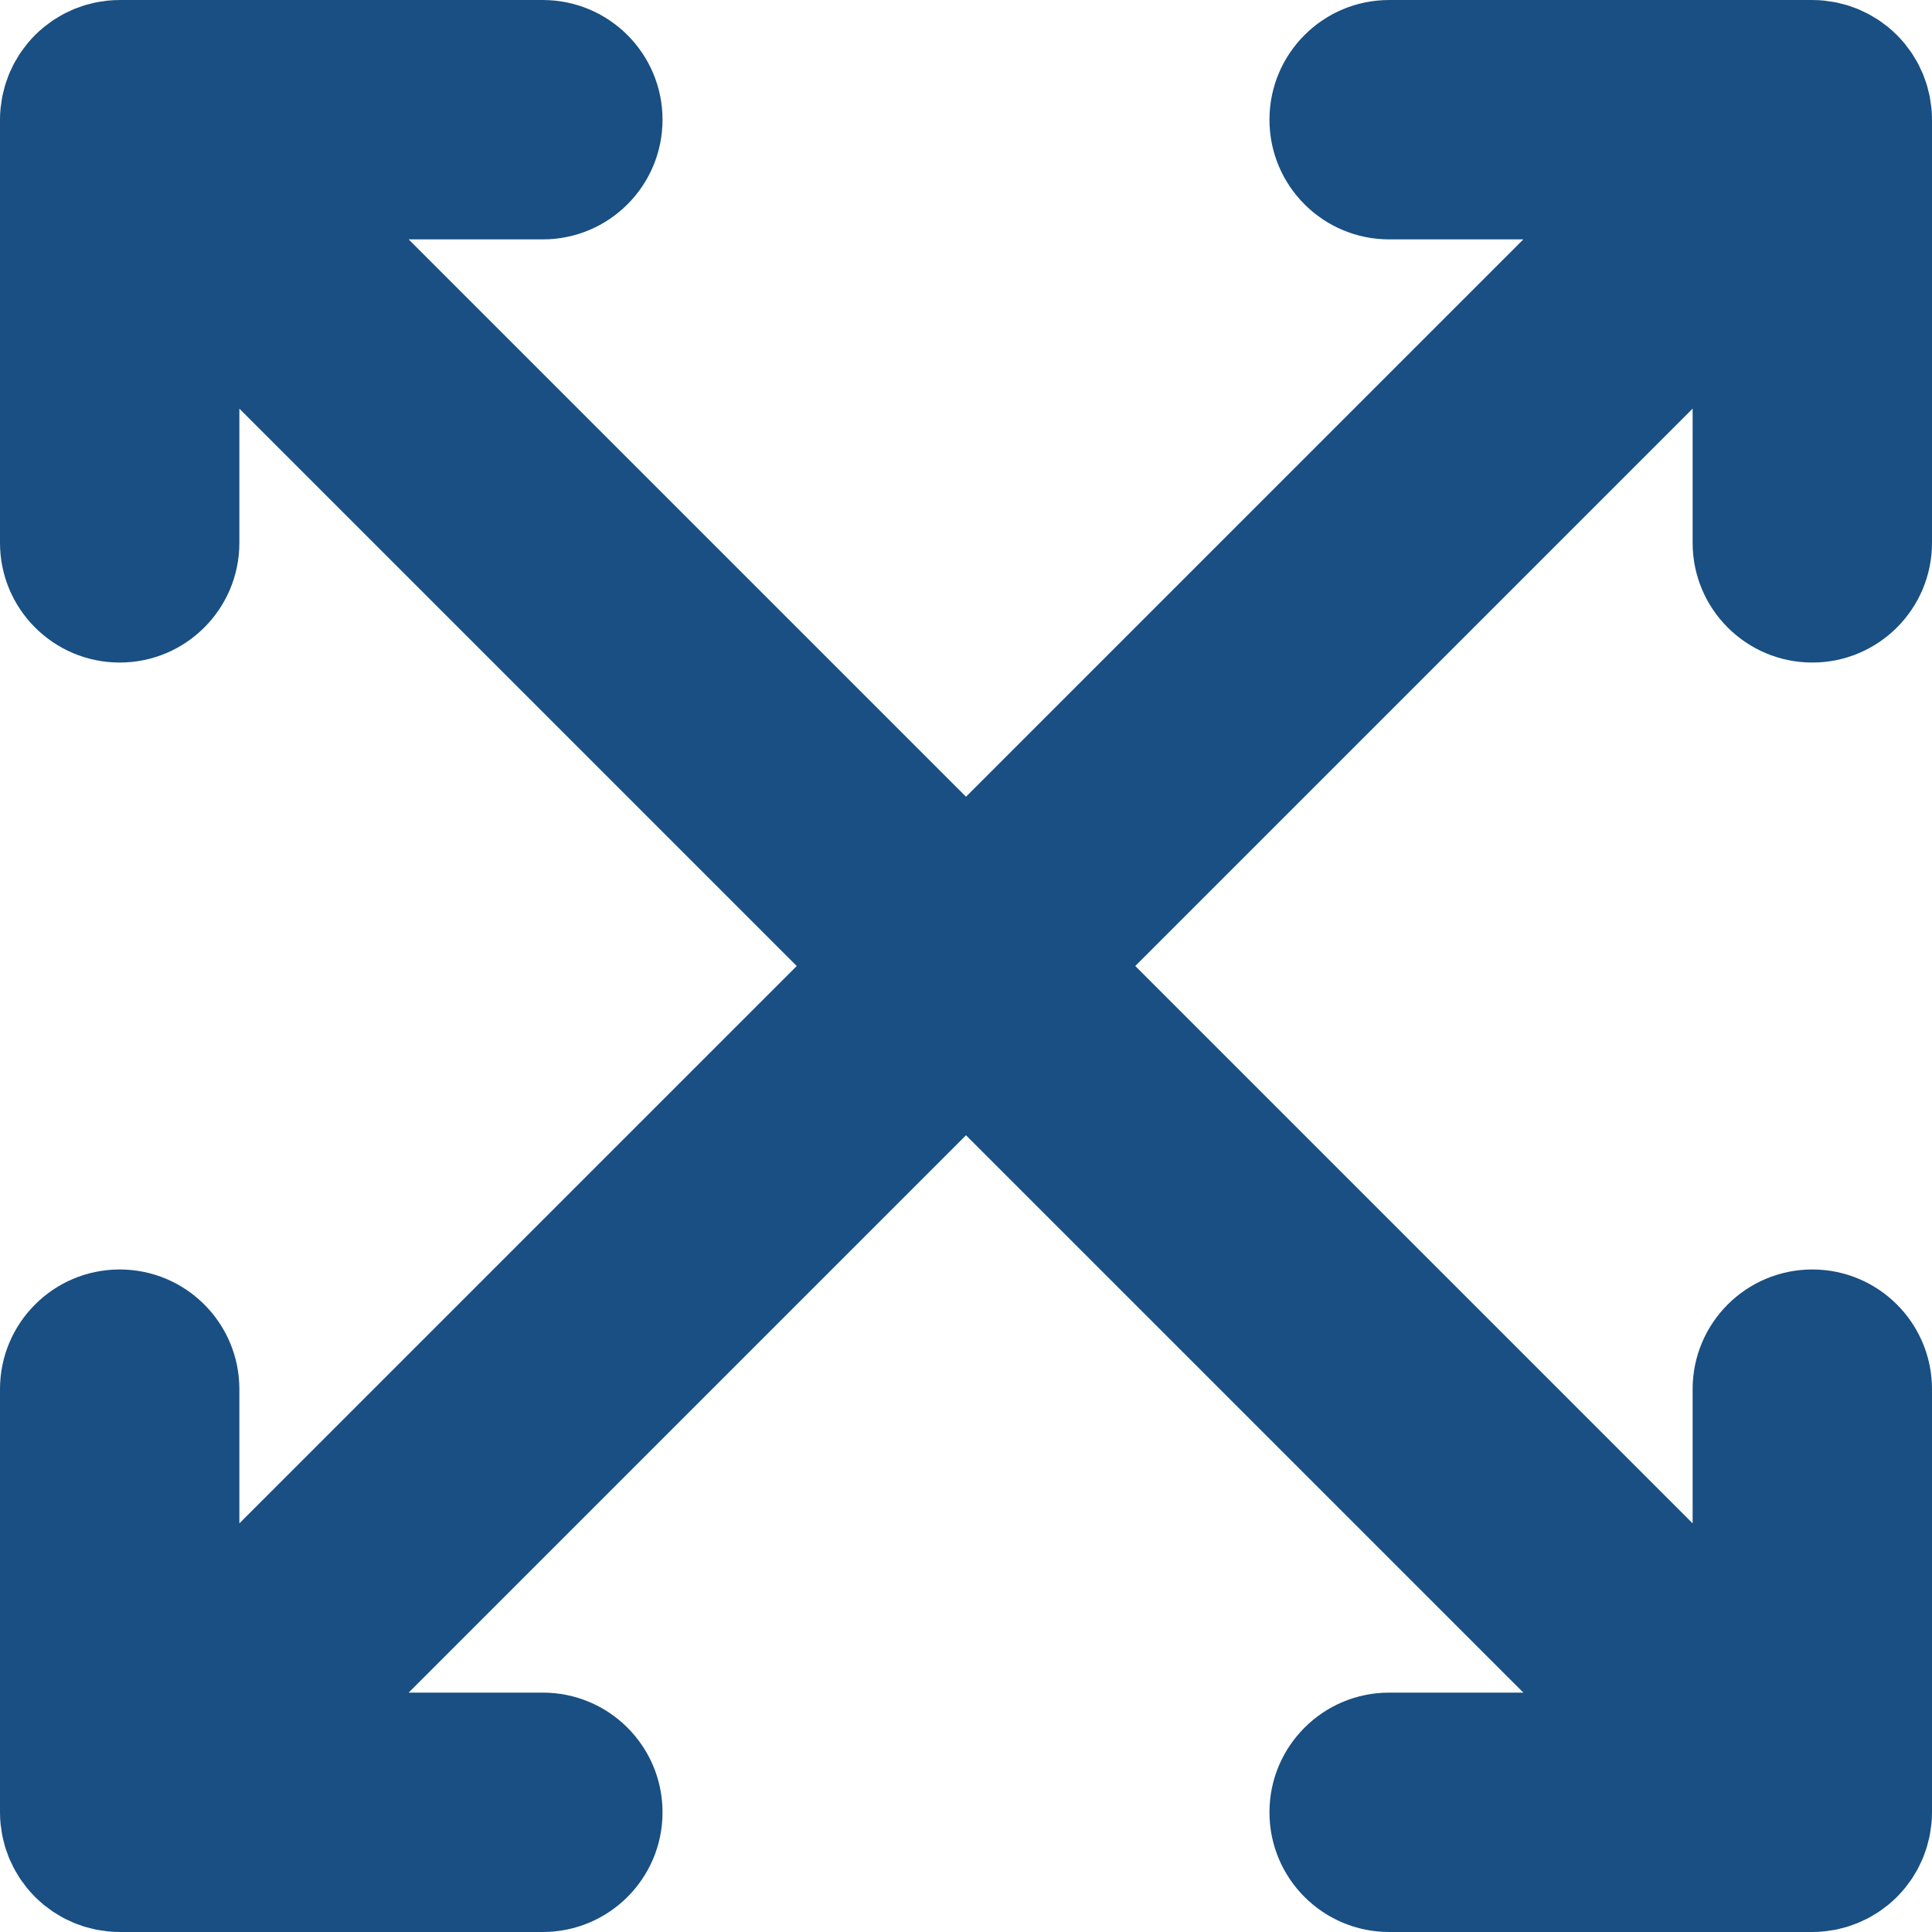
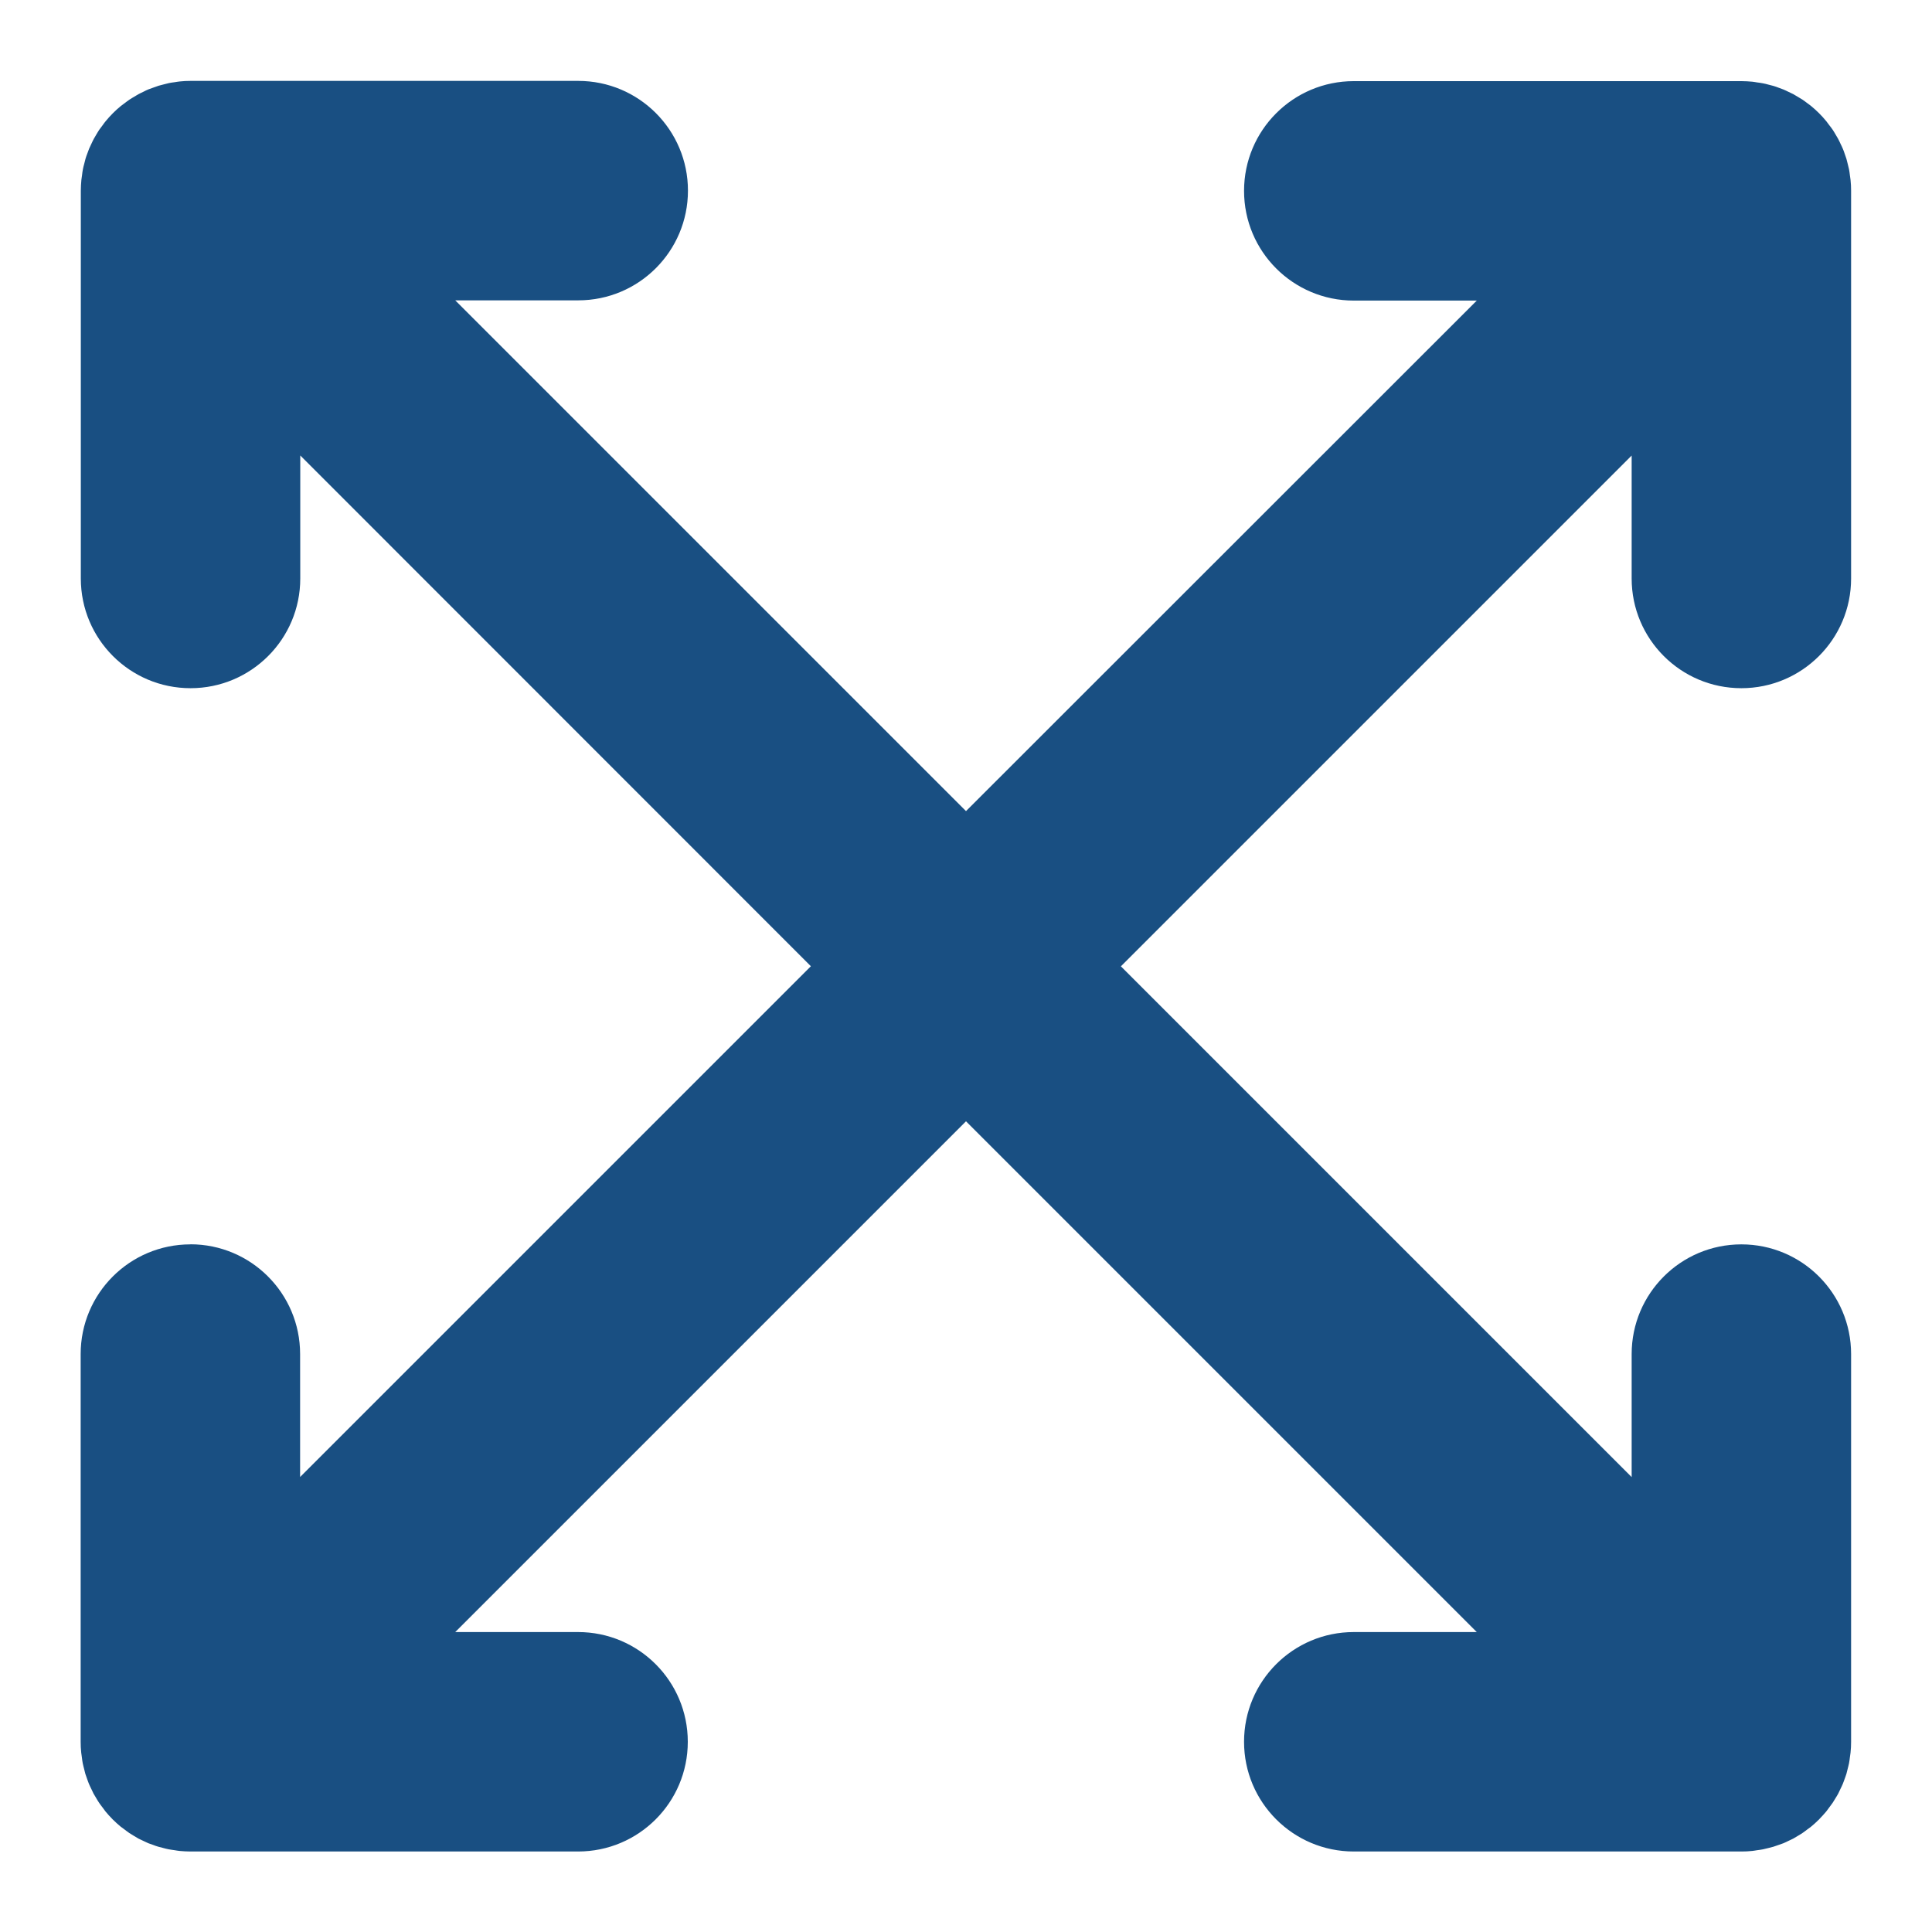
- <svg xmlns="http://www.w3.org/2000/svg" version="1.1" id="Layer_1" x="0px" y="0px" viewBox="0 0 512.004 512.004" style="enable-background:new 0 0 512.004 512.004;" xml:space="preserve">
+ <svg xmlns="http://www.w3.org/2000/svg" version="1.1" id="Layer_1" x="0px" y="0px" viewBox="0 0 24 24" xml:space="preserve" width="24" height="24">
  <defs id="defs907" />
-   <path style="fill:#194f82;fill-opacity:1" d="M31.718,336.425C14.201,336.425,0,350.627,0,368.144v112.13c0,1.051,0.053,2.1,0.156,3.146  c0.047,0.448,0.131,0.886,0.195,1.328c0.08,0.581,0.148,1.163,0.264,1.74c0.104,0.518,0.245,1.019,0.372,1.527  c0.127,0.495,0.235,0.992,0.383,1.482c0.152,0.501,0.34,0.985,0.516,1.476c0.176,0.486,0.334,0.975,0.533,1.453  c0.19,0.459,0.412,0.899,0.626,1.347c0.228,0.491,0.448,0.985,0.706,1.465c0.228,0.429,0.491,0.835,0.74,1.252  c0.281,0.472,0.548,0.949,0.854,1.408c0.311,0.461,0.653,0.892,0.983,1.336c0.29,0.385,0.556,0.78,0.863,1.155  c0.639,0.776,1.313,1.522,2.019,2.235c0.03,0.03,0.051,0.059,0.08,0.089c0.036,0.034,0.072,0.061,0.106,0.095  c0.708,0.7,1.446,1.37,2.218,2.003c0.376,0.309,0.772,0.581,1.161,0.869c0.442,0.33,0.871,0.67,1.33,0.977  c0.459,0.307,0.933,0.573,1.404,0.854c0.419,0.25,0.827,0.512,1.258,0.742c0.478,0.256,0.968,0.472,1.455,0.702  c0.453,0.214,0.897,0.438,1.358,0.63c0.474,0.195,0.956,0.353,1.436,0.524c0.497,0.18,0.987,0.368,1.495,0.524  c0.48,0.144,0.962,0.25,1.446,0.37c0.52,0.131,1.036,0.277,1.567,0.383c0.556,0.11,1.112,0.176,1.673,0.256  c0.465,0.066,0.924,0.154,1.393,0.201c1.04,0.102,2.085,0.159,3.132,0.159h112.14c17.517,0,31.718-14.201,31.718-31.718  s-14.201-31.718-31.718-31.718h-35.567l147.709-147.707l147.709,147.707h-35.573c-17.517,0-31.718,14.201-31.718,31.718  s14.201,31.718,31.718,31.718h112.14c1.045,0,2.089-0.055,3.13-0.159c0.472-0.047,0.928-0.135,1.393-0.201  c0.56-0.08,1.116-0.146,1.673-0.256c0.531-0.106,1.047-0.252,1.567-0.383c0.484-0.121,0.966-0.226,1.446-0.37  c0.508-0.154,0.998-0.345,1.495-0.524c0.48-0.173,0.962-0.33,1.436-0.524c0.461-0.192,0.905-0.417,1.358-0.63  c0.486-0.228,0.979-0.446,1.457-0.702c0.431-0.23,0.837-0.493,1.258-0.742c0.472-0.281,0.945-0.548,1.404-0.854  c0.459-0.307,0.888-0.649,1.33-0.977c0.389-0.29,0.784-0.56,1.161-0.869c0.772-0.632,1.51-1.3,2.218-2.003  c0.034-0.034,0.07-0.061,0.106-0.095c0.03-0.03,0.051-0.059,0.08-0.089c0.706-0.713,1.381-1.457,2.019-2.235  c0.307-0.374,0.573-0.77,0.863-1.155c0.33-0.442,0.672-0.875,0.983-1.336c0.309-0.459,0.573-0.937,0.854-1.408  c0.247-0.417,0.512-0.823,0.74-1.252c0.258-0.482,0.478-0.975,0.706-1.465c0.211-0.448,0.436-0.886,0.626-1.347  c0.199-0.478,0.357-0.966,0.533-1.453c0.176-0.491,0.364-0.975,0.516-1.476c0.146-0.491,0.256-0.987,0.383-1.482  c0.127-0.508,0.269-1.011,0.372-1.527c0.116-0.577,0.184-1.159,0.264-1.74c0.063-0.444,0.148-0.88,0.195-1.328  c0.104-1.047,0.157-2.096,0.157-3.146v-112.13c0-17.517-14.201-31.718-31.718-31.718s-31.718,14.201-31.718,31.718v35.567  L300.859,256.003l147.709-147.707v35.567c0,17.517,14.201,31.718,31.718,31.718s31.718-14.201,31.718-31.718V31.735  c0-1.051-0.053-2.1-0.157-3.146c-0.044-0.448-0.129-0.886-0.195-1.33c-0.082-0.579-0.15-1.161-0.264-1.738  c-0.104-0.52-0.245-1.021-0.374-1.533c-0.125-0.493-0.233-0.99-0.381-1.478c-0.152-0.503-0.343-0.99-0.518-1.484  c-0.173-0.482-0.332-0.968-0.529-1.444c-0.195-0.463-0.419-0.907-0.632-1.36c-0.228-0.486-0.446-0.975-0.7-1.453  c-0.233-0.438-0.499-0.85-0.753-1.275c-0.277-0.463-0.537-0.933-0.842-1.383c-0.319-0.478-0.672-0.926-1.015-1.383  c-0.279-0.37-0.535-0.749-0.829-1.108c-1.328-1.618-2.812-3.1-4.43-4.428c-0.366-0.302-0.753-0.565-1.129-0.846  c-0.45-0.336-0.892-0.685-1.362-1c-0.457-0.304-0.928-0.569-1.398-0.848c-0.419-0.252-0.831-0.514-1.26-0.746  c-0.48-0.256-0.973-0.474-1.461-0.704c-0.45-0.211-0.892-0.436-1.351-0.628c-0.476-0.197-0.962-0.355-1.444-0.527  c-0.493-0.178-0.983-0.366-1.489-0.52c-0.48-0.146-0.968-0.252-1.455-0.374c-0.518-0.129-1.028-0.275-1.556-0.379  c-0.558-0.112-1.123-0.176-1.685-0.258c-0.463-0.066-0.918-0.154-1.383-0.201c-1.034-0.101-2.072-0.156-3.111-0.156  c-0.008,0-0.015-0.002-0.021-0.002H368.141c-17.517,0-31.718,14.201-31.718,31.718s14.201,31.718,31.718,31.718h35.567  L255.999,211.143L108.292,63.44h35.567c17.517,0,31.718-14.201,31.718-31.718S161.375,0.004,143.859,0.004H31.718  c-0.017,0-0.032,0.002-0.049,0.002c-1.028,0.002-2.055,0.055-3.081,0.156c-0.478,0.047-0.939,0.135-1.41,0.203  c-0.554,0.08-1.106,0.144-1.656,0.254c-0.537,0.106-1.057,0.254-1.586,0.387c-0.476,0.121-0.954,0.224-1.425,0.366  c-0.516,0.156-1.015,0.349-1.52,0.531c-0.472,0.169-0.945,0.324-1.41,0.516c-0.472,0.197-0.924,0.427-1.383,0.645  c-0.48,0.226-0.96,0.438-1.425,0.687c-0.446,0.237-0.867,0.51-1.298,0.765c-0.457,0.275-0.92,0.533-1.366,0.829  c-0.48,0.321-0.93,0.679-1.391,1.023c-0.366,0.275-0.744,0.529-1.1,0.823c-1.62,1.328-3.102,2.812-4.432,4.43  c-0.294,0.359-0.55,0.74-0.829,1.108c-0.343,0.457-0.696,0.905-1.015,1.383c-0.302,0.453-0.562,0.92-0.839,1.385  c-0.254,0.423-0.52,0.837-0.753,1.275c-0.256,0.476-0.472,0.966-0.702,1.451c-0.211,0.453-0.438,0.897-0.63,1.36  c-0.197,0.476-0.355,0.962-0.529,1.444c-0.176,0.493-0.366,0.979-0.518,1.484C1.224,23,1.114,23.495,0.99,23.989  c-0.129,0.51-0.271,1.013-0.374,1.533c-0.114,0.575-0.182,1.157-0.264,1.738c-0.063,0.444-0.148,0.882-0.195,1.33  C0.053,29.635,0,30.684,0,31.735v112.13c0,17.517,14.201,31.718,31.718,31.718s31.718-14.201,31.718-31.718v-35.567l147.709,147.707  L63.436,403.71v-35.567C63.436,350.627,49.235,336.425,31.718,336.425z" id="path872" />
-   <g id="g874">
+   <path style="fill:#194f82;fill-opacity:1;stroke-width:0.043" d="m 2.365,15.458 c -0.753,0 -1.363,0.61 -1.363,1.363 v 4.817 c 0,0.045 0.002,0.09 0.007,0.135 0.002,0.019 0.006,0.038 0.008,0.057 0.003,0.025 0.006,0.05 0.011,0.075 0.004,0.022 0.011,0.044 0.016,0.066 0.005,0.021 0.01,0.043 0.016,0.064 0.007,0.022 0.015,0.042 0.022,0.063 0.008,0.021 0.014,0.042 0.023,0.062 0.008,0.02 0.018,0.039 0.027,0.058 0.01,0.021 0.019,0.042 0.03,0.063 0.01,0.018 0.021,0.036 0.032,0.054 0.012,0.02 0.024,0.041 0.037,0.06 0.013,0.02 0.028,0.038 0.042,0.057 0.012,0.017 0.024,0.034 0.037,0.05 0.027,0.033 0.056,0.065 0.087,0.096 0.001,0.001 0.002,0.003 0.003,0.004 0.002,0.001 0.003,0.003 0.005,0.004 0.03,0.03 0.062,0.059 0.095,0.086 0.016,0.013 0.033,0.025 0.05,0.037 0.019,0.014 0.037,0.029 0.057,0.042 0.02,0.013 0.04,0.025 0.06,0.037 0.018,0.011 0.036,0.022 0.054,0.032 0.021,0.011 0.042,0.02 0.063,0.03 0.019,0.009 0.039,0.019 0.058,0.027 0.02,0.008 0.041,0.015 0.062,0.022 0.021,0.008 0.042,0.016 0.064,0.022 0.021,0.006 0.041,0.011 0.062,0.016 0.022,0.006 0.045,0.012 0.067,0.016 0.024,0.005 0.048,0.007 0.072,0.011 0.02,0.003 0.04,0.007 0.06,0.009 0.045,0.004 0.09,0.007 0.135,0.007 h 4.817 c 0.753,0 1.363,-0.61 1.363,-1.363 0,-0.753 -0.61,-1.363 -1.363,-1.363 H 5.655 l 6.345,-6.345 6.345,6.345 h -1.528 c -0.753,0 -1.363,0.61 -1.363,1.363 0,0.752 0.61,1.363 1.363,1.363 h 4.817 c 0.045,0 0.09,-0.002 0.134,-0.007 0.02,-0.002 0.04,-0.006 0.06,-0.009 0.024,-0.003 0.048,-0.006 0.072,-0.011 0.023,-0.005 0.045,-0.011 0.067,-0.016 0.021,-0.005 0.042,-0.01 0.062,-0.016 0.022,-0.007 0.043,-0.015 0.064,-0.022 0.021,-0.007 0.041,-0.014 0.062,-0.022 0.02,-0.008 0.039,-0.018 0.058,-0.027 0.021,-0.01 0.042,-0.019 0.063,-0.03 0.018,-0.01 0.036,-0.021 0.054,-0.032 0.02,-0.012 0.041,-0.024 0.06,-0.037 0.02,-0.013 0.038,-0.028 0.057,-0.042 0.017,-0.012 0.034,-0.024 0.05,-0.037 0.033,-0.027 0.065,-0.056 0.095,-0.086 0.001,-0.001 0.003,-0.003 0.005,-0.004 0.001,-0.001 0.002,-0.003 0.003,-0.004 0.03,-0.031 0.059,-0.063 0.087,-0.096 0.013,-0.016 0.025,-0.033 0.037,-0.05 0.014,-0.019 0.029,-0.038 0.042,-0.057 0.013,-0.02 0.025,-0.04 0.037,-0.06 0.011,-0.018 0.022,-0.035 0.032,-0.054 0.011,-0.021 0.021,-0.042 0.03,-0.063 0.009,-0.019 0.019,-0.038 0.027,-0.058 0.009,-0.021 0.015,-0.042 0.023,-0.062 0.007,-0.021 0.016,-0.042 0.022,-0.063 0.006,-0.021 0.011,-0.042 0.016,-0.064 0.005,-0.022 0.012,-0.043 0.016,-0.066 0.005,-0.025 0.008,-0.05 0.011,-0.075 0.003,-0.019 0.006,-0.038 0.008,-0.057 0.005,-0.045 0.007,-0.09 0.007,-0.135 v -4.817 c 0,-0.753 -0.61,-1.363 -1.363,-1.363 -0.753,0 -1.363,0.61 -1.363,1.363 v 1.528 l -6.345,-6.345 6.345,-6.345 V 7.186 c 0,0.753 0.61,1.363 1.363,1.363 0.753,0 1.363,-0.61 1.363,-1.363 V 2.369 c 0,-0.045 -0.002,-0.09 -0.007,-0.135 -0.002,-0.019 -0.005,-0.038 -0.008,-0.057 -0.003,-0.025 -0.006,-0.05 -0.011,-0.075 -0.005,-0.022 -0.011,-0.044 -0.016,-0.066 -0.005,-0.021 -0.01,-0.043 -0.016,-0.063 -0.007,-0.022 -0.015,-0.043 -0.022,-0.064 -0.007,-0.021 -0.014,-0.042 -0.023,-0.062 -0.008,-0.02 -0.018,-0.039 -0.027,-0.058 -0.01,-0.021 -0.019,-0.042 -0.03,-0.062 -0.01,-0.019 -0.021,-0.037 -0.032,-0.055 -0.012,-0.02 -0.023,-0.04 -0.036,-0.059 -0.014,-0.021 -0.029,-0.04 -0.044,-0.059 -0.012,-0.016 -0.023,-0.032 -0.036,-0.048 -0.057,-0.07 -0.121,-0.133 -0.19,-0.19 -0.016,-0.013 -0.032,-0.024 -0.048,-0.036 -0.019,-0.014 -0.038,-0.029 -0.059,-0.043 -0.02,-0.013 -0.04,-0.024 -0.06,-0.036 -0.018,-0.011 -0.036,-0.022 -0.054,-0.032 -0.021,-0.011 -0.042,-0.02 -0.063,-0.03 -0.019,-0.009 -0.038,-0.019 -0.058,-0.027 -0.02,-0.008 -0.041,-0.015 -0.062,-0.023 -0.021,-0.008 -0.042,-0.016 -0.064,-0.022 -0.021,-0.006 -0.042,-0.011 -0.062,-0.016 -0.022,-0.006 -0.044,-0.012 -0.067,-0.016 -0.024,-0.005 -0.048,-0.008 -0.072,-0.011 -0.02,-0.003 -0.039,-0.007 -0.059,-0.009 -0.044,-0.004 -0.089,-0.007 -0.134,-0.007 -3.42e-4,0 -6.44e-4,-8.59e-5 -9.01e-4,-8.59e-5 h -4.817 c -0.753,0 -1.363,0.61 -1.363,1.363 0,0.753 0.61,1.363 1.363,1.363 h 1.528 L 12,10.076 5.655,3.731 h 1.528 c 0.753,0 1.363,-0.61 1.363,-1.363 0,-0.753 -0.61,-1.363 -1.363,-1.363 H 2.365 c -7.302e-4,0 -0.001,8.58e-5 -0.002,8.58e-5 -0.044,8.6e-5 -0.088,0.002 -0.132,0.007 -0.021,0.002 -0.04,0.006 -0.061,0.009 -0.024,0.003 -0.048,0.006 -0.071,0.011 -0.023,0.005 -0.045,0.011 -0.068,0.017 -0.02,0.005 -0.041,0.01 -0.061,0.016 -0.022,0.007 -0.044,0.015 -0.065,0.023 -0.02,0.007 -0.041,0.014 -0.061,0.022 -0.02,0.008 -0.04,0.018 -0.059,0.028 -0.021,0.01 -0.041,0.019 -0.061,0.03 -0.019,0.01 -0.037,0.022 -0.056,0.033 -0.02,0.012 -0.04,0.023 -0.059,0.036 -0.021,0.014 -0.04,0.029 -0.06,0.044 -0.016,0.012 -0.032,0.023 -0.047,0.035 -0.07,0.057 -0.133,0.121 -0.19,0.19 -0.013,0.015 -0.024,0.032 -0.036,0.048 -0.015,0.02 -0.03,0.039 -0.044,0.059 -0.013,0.019 -0.024,0.04 -0.036,0.059 -0.011,0.018 -0.022,0.036 -0.032,0.055 -0.011,0.02 -0.02,0.041 -0.03,0.062 -0.009,0.019 -0.019,0.039 -0.027,0.058 -0.008,0.02 -0.015,0.041 -0.023,0.062 -0.008,0.021 -0.016,0.042 -0.022,0.064 -0.006,0.021 -0.011,0.042 -0.016,0.063 -0.006,0.022 -0.012,0.044 -0.016,0.066 -0.005,0.025 -0.008,0.05 -0.011,0.075 -0.003,0.019 -0.006,0.038 -0.008,0.057 -0.004,0.045 -0.007,0.09 -0.007,0.135 V 7.186 c 0,0.753 0.61,1.363 1.363,1.363 0.753,0 1.363,-0.61 1.363,-1.363 V 5.658 L 10.073,12.003 3.728,18.348 v -1.528 c 0,-0.752 -0.61,-1.363 -1.363,-1.363 z" id="path872" />
+   <g id="g874" transform="matrix(0.04295833,0,0,0.04295833,1.002789,1.005655)">
</g>
-   <g id="g876">
+   <g id="g876" transform="matrix(0.04295833,0,0,0.04295833,1.002789,1.005655)">
</g>
-   <g id="g878">
+   <g id="g878" transform="matrix(0.04295833,0,0,0.04295833,1.002789,1.005655)">
</g>
-   <g id="g880">
+   <g id="g880" transform="matrix(0.04295833,0,0,0.04295833,1.002789,1.005655)">
</g>
-   <g id="g882">
+   <g id="g882" transform="matrix(0.04295833,0,0,0.04295833,1.002789,1.005655)">
</g>
-   <g id="g884">
+   <g id="g884" transform="matrix(0.04295833,0,0,0.04295833,1.002789,1.005655)">
</g>
-   <g id="g886">
+   <g id="g886" transform="matrix(0.04295833,0,0,0.04295833,1.002789,1.005655)">
</g>
-   <g id="g888">
+   <g id="g888" transform="matrix(0.04295833,0,0,0.04295833,1.002789,1.005655)">
</g>
-   <g id="g890">
+   <g id="g890" transform="matrix(0.04295833,0,0,0.04295833,1.002789,1.005655)">
</g>
-   <g id="g892">
+   <g id="g892" transform="matrix(0.04295833,0,0,0.04295833,1.002789,1.005655)">
</g>
-   <g id="g894">
+   <g id="g894" transform="matrix(0.04295833,0,0,0.04295833,1.002789,1.005655)">
</g>
-   <g id="g896">
+   <g id="g896" transform="matrix(0.04295833,0,0,0.04295833,1.002789,1.005655)">
</g>
-   <g id="g898">
+   <g id="g898" transform="matrix(0.04295833,0,0,0.04295833,1.002789,1.005655)">
</g>
-   <g id="g900">
+   <g id="g900" transform="matrix(0.04295833,0,0,0.04295833,1.002789,1.005655)">
</g>
-   <g id="g902">
+   <g id="g902" transform="matrix(0.04295833,0,0,0.04295833,1.002789,1.005655)">
</g>
</svg>
